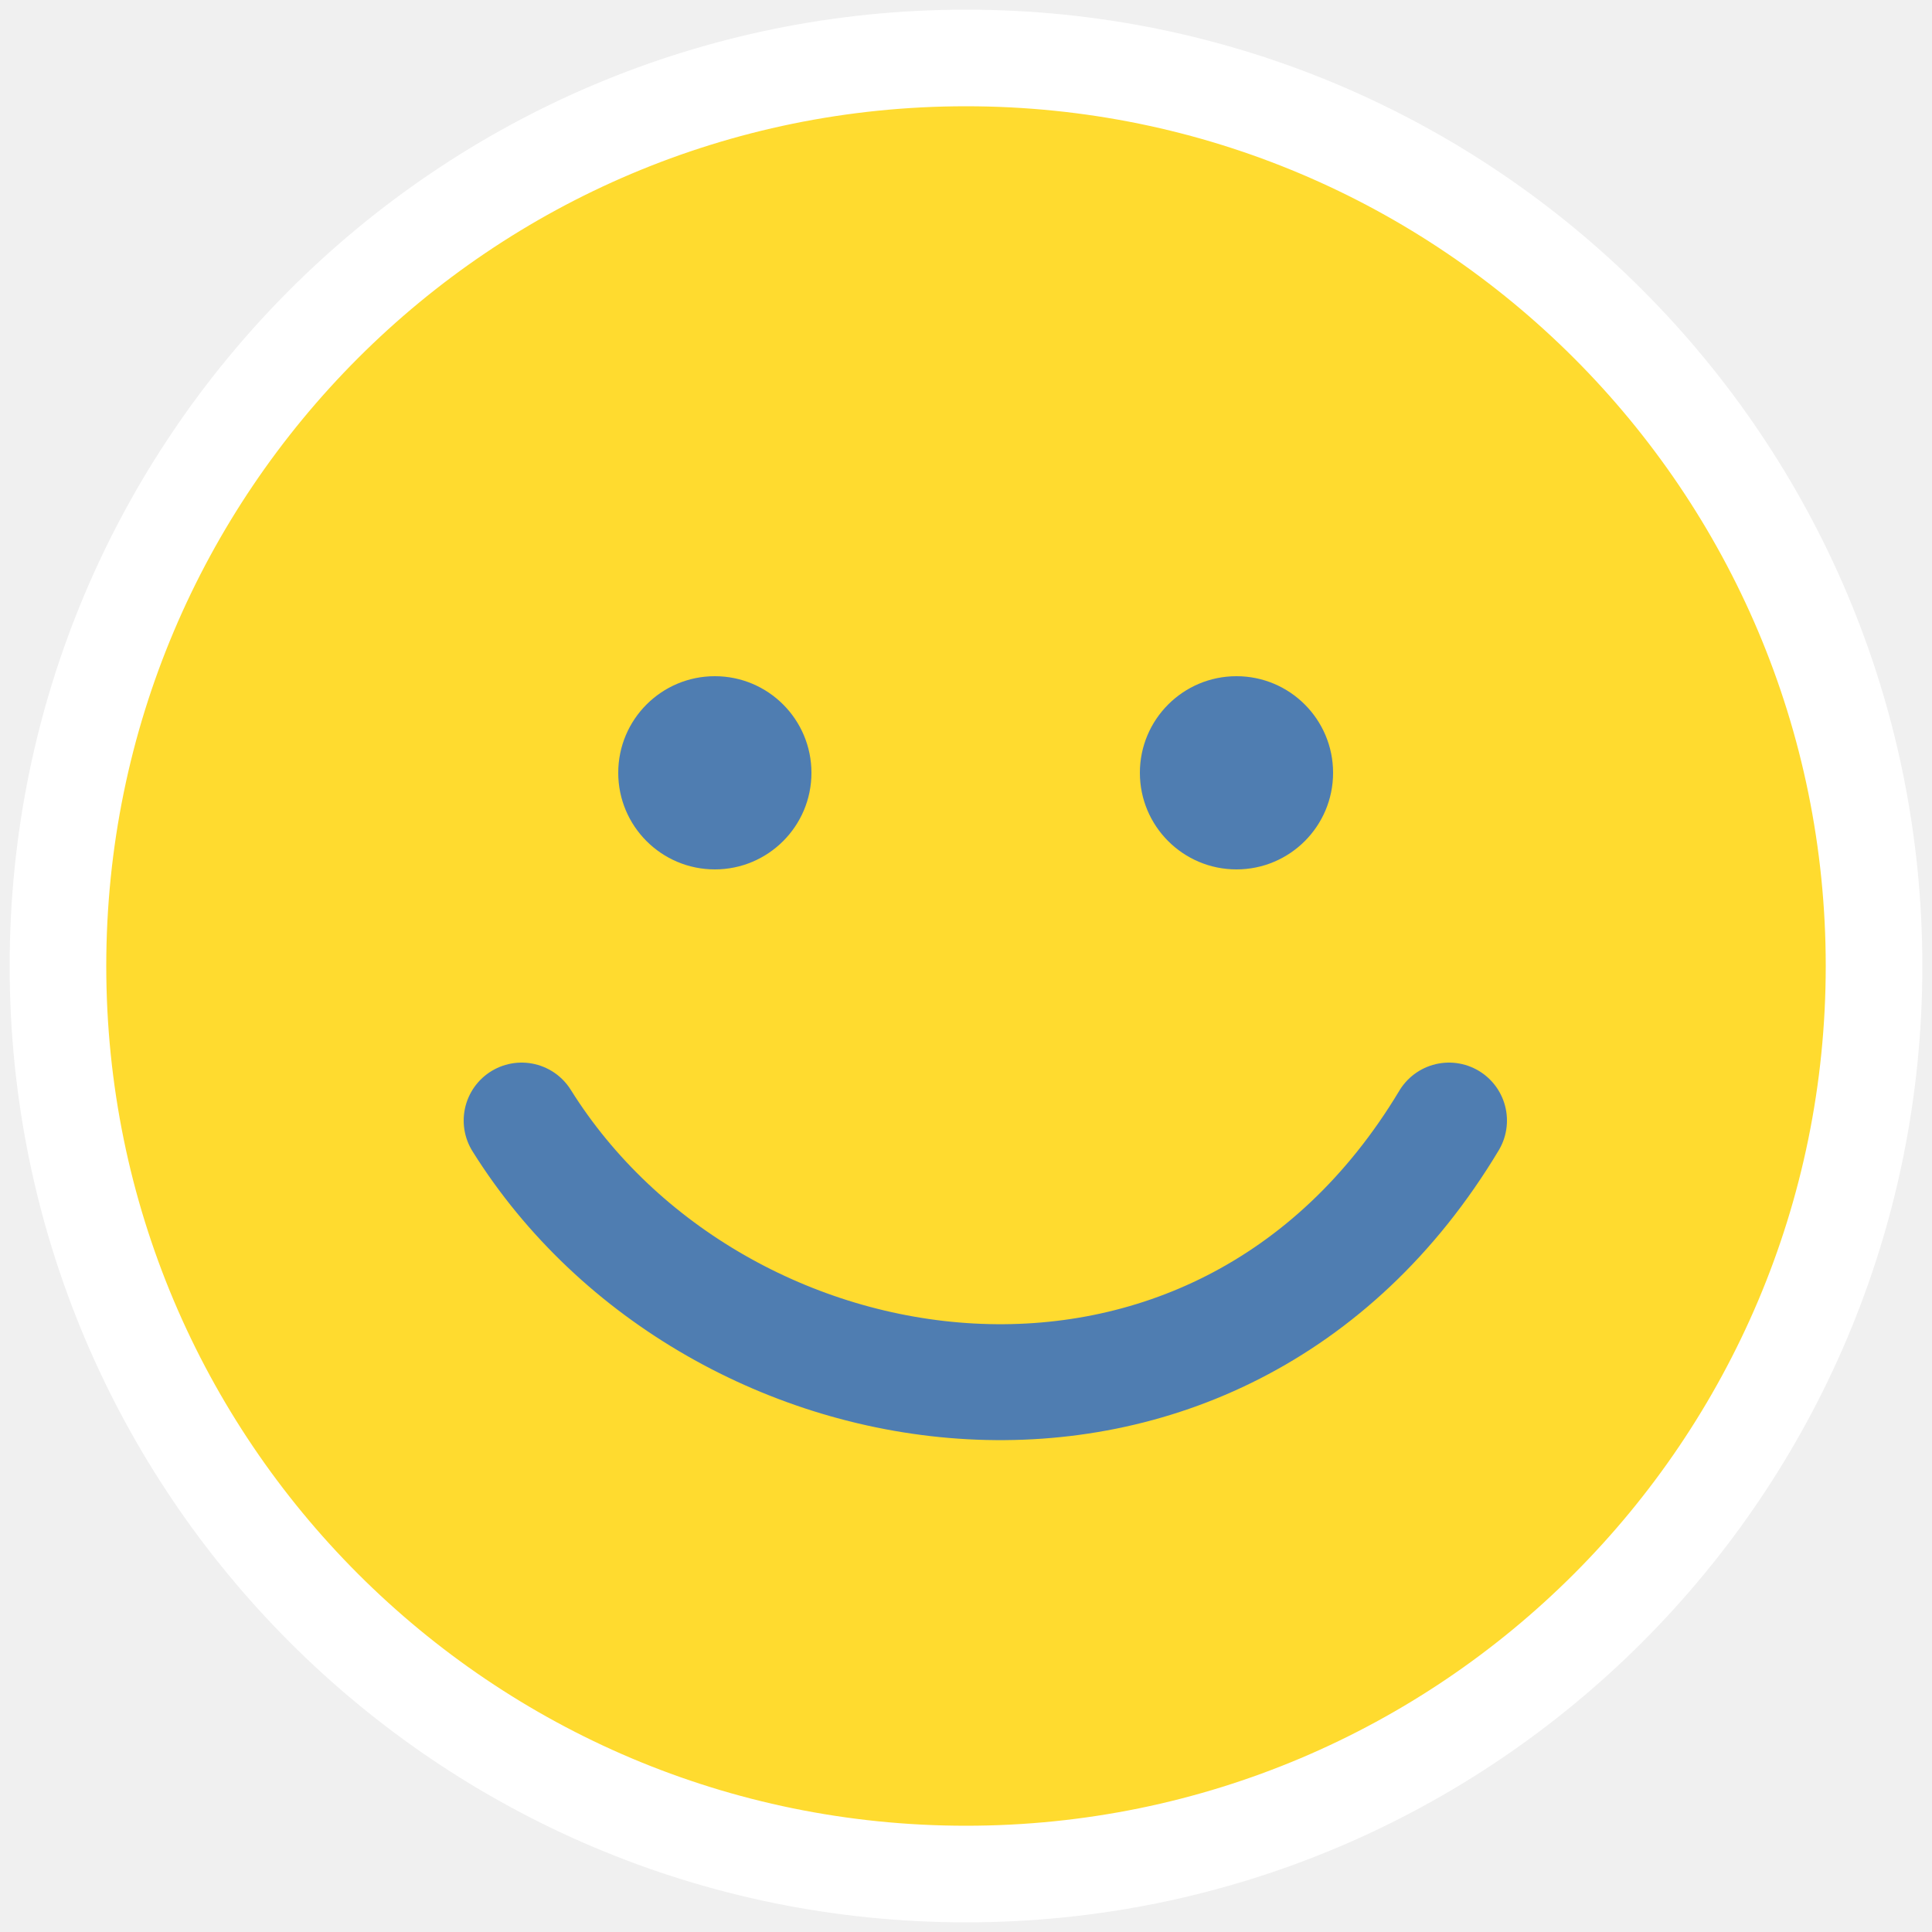
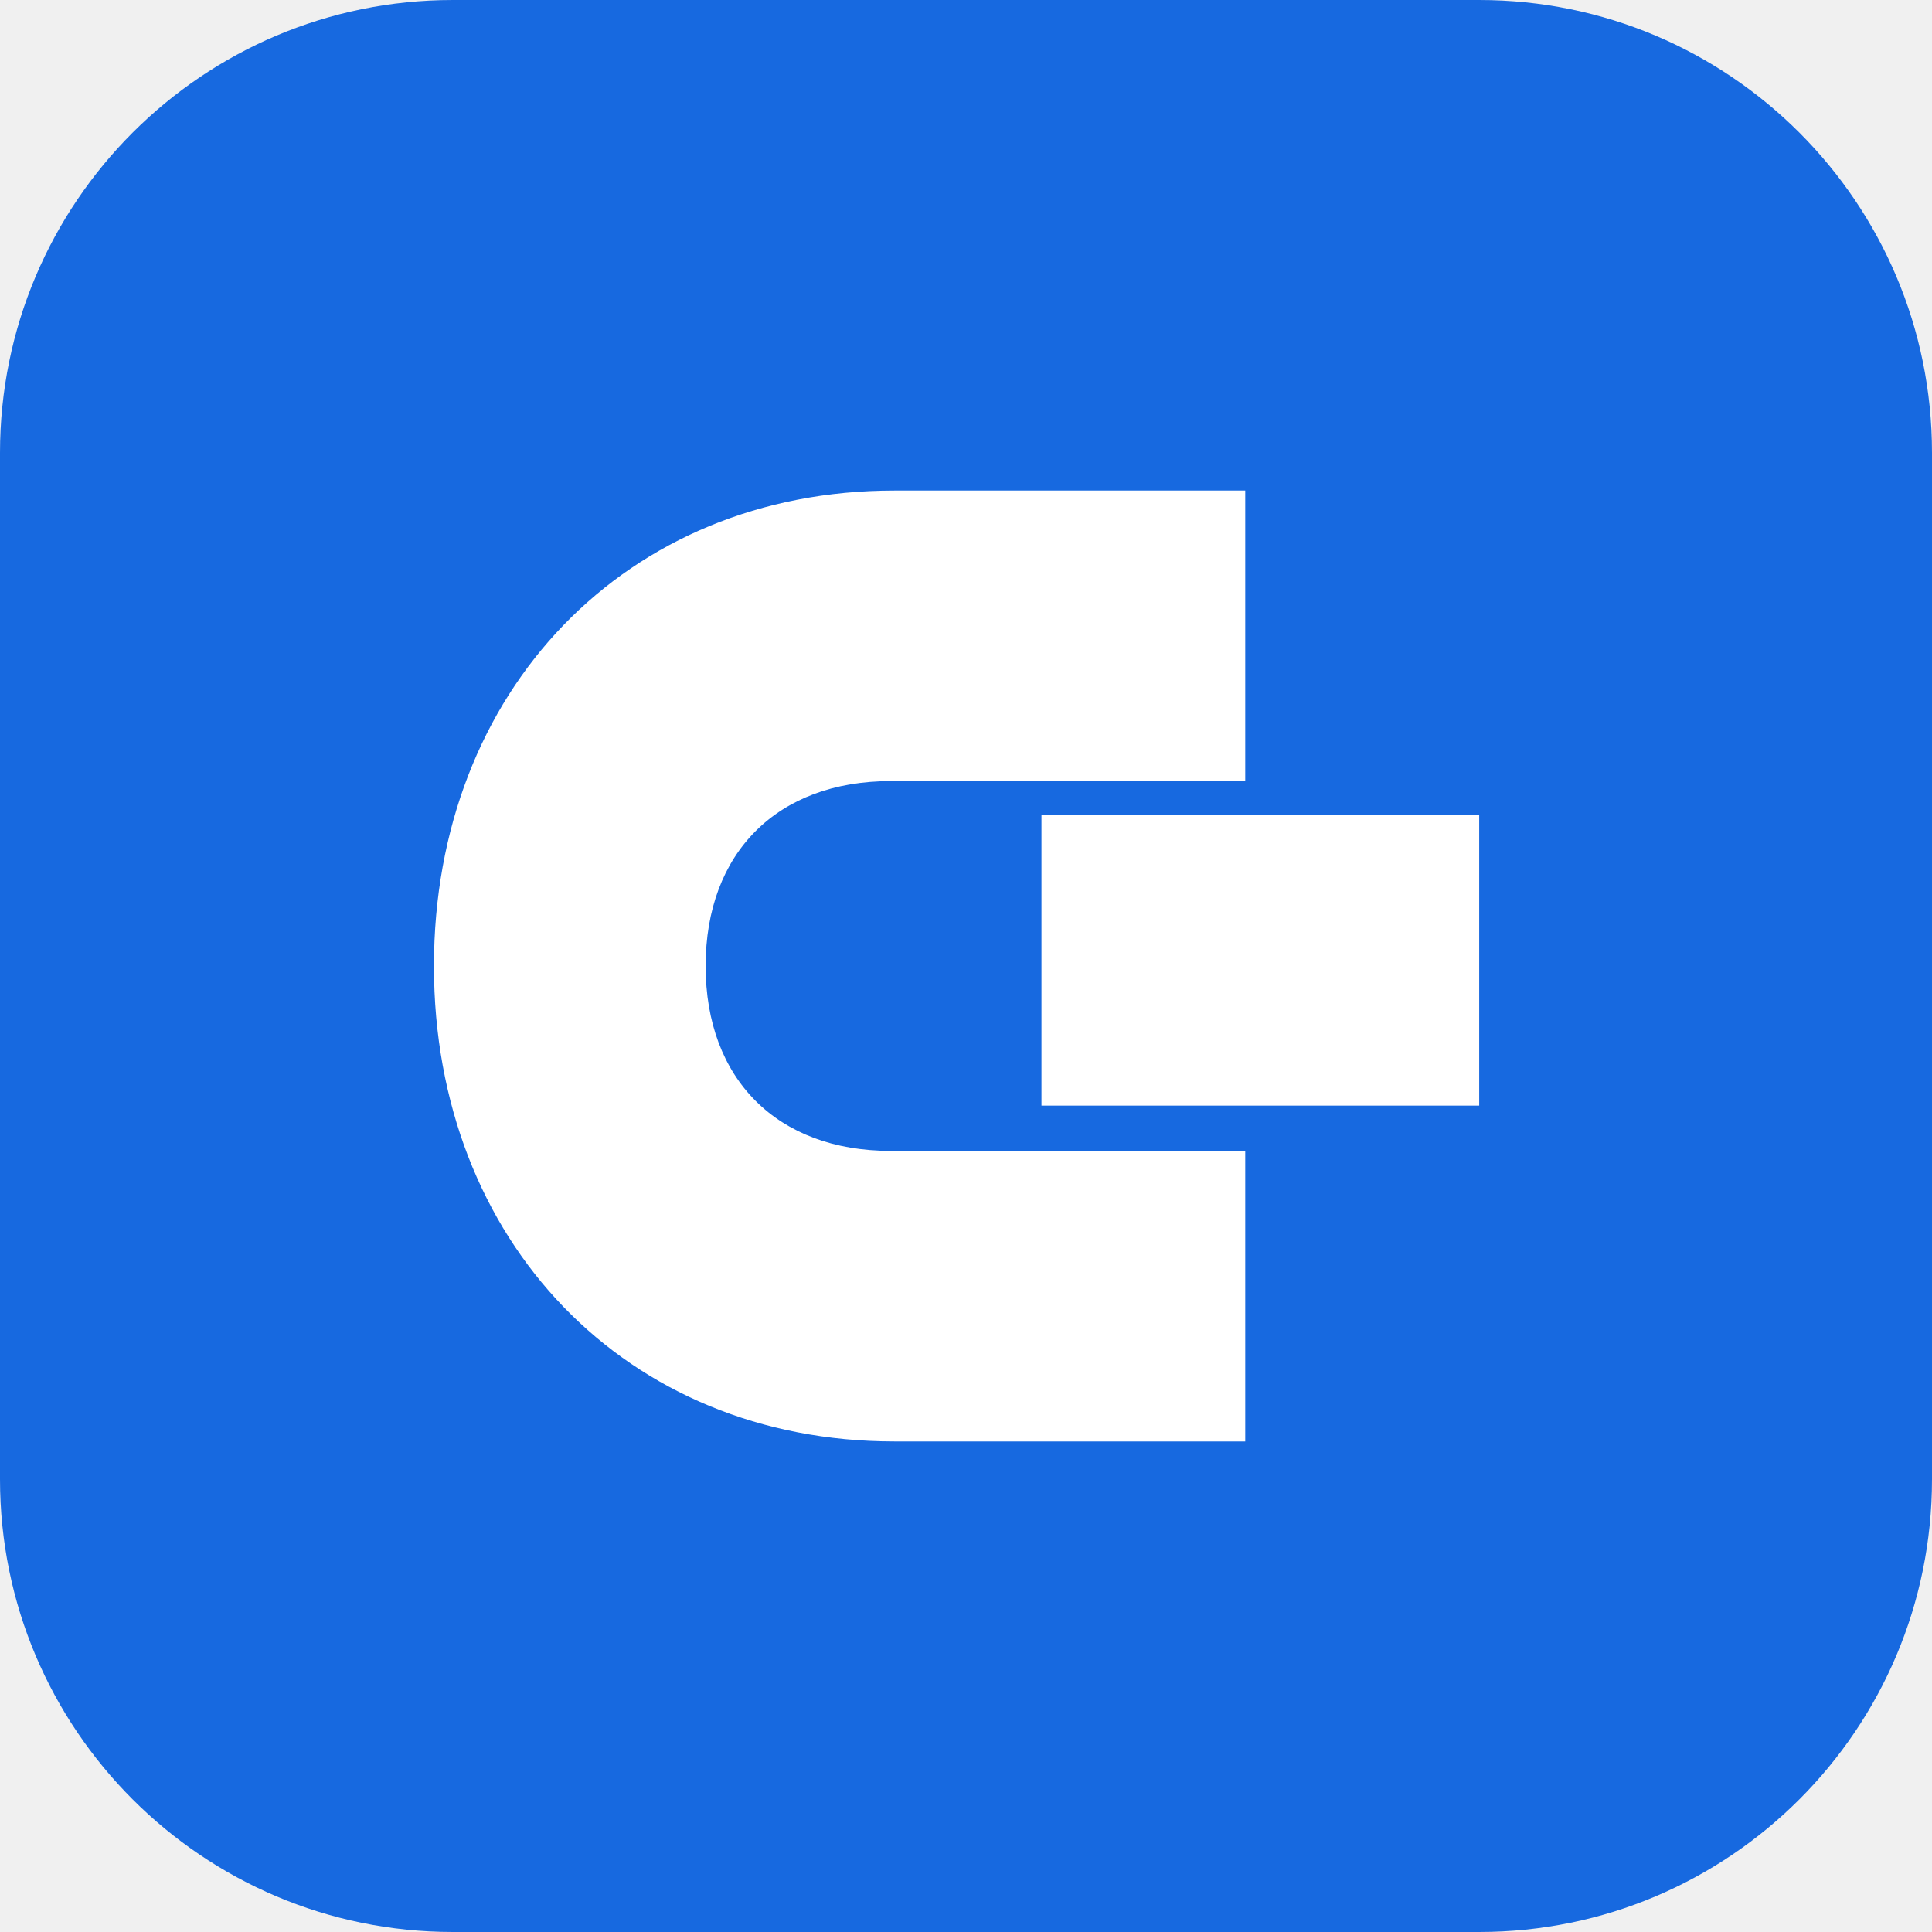
- <svg xmlns="http://www.w3.org/2000/svg" viewBox="0 0 100 100">
-   <circle cx="50" cy="50" r="47" fill="#FFDB2F" stroke="#fff" stroke-width="5" />
-   <circle cx="37" cy="40" r="5" fill="#4F7DB1" />
-   <circle cx="64" cy="40" r="5" fill="#4F7DB1" />
-   <path d="M27 58c10 16 36 20 48 0" fill="none" stroke="#4F7DB1" stroke-width="6" stroke-linecap="round" />
+ <svg xmlns="http://www.w3.org/2000/svg" viewBox="0 0 512 512">
+   <rect width="512" height="512" rx="120" fill="#1769e0" />
+   <path d="M330 130H237c-71 0-122 53-122 126s51 126 122 126h93v-77h-94c-30 0-49-19-49-49s19-49 49-49h94z" fill="#ffffff" />
+   <path d="M276 216h116v77H276z" fill="#ffffff" />
</svg>
